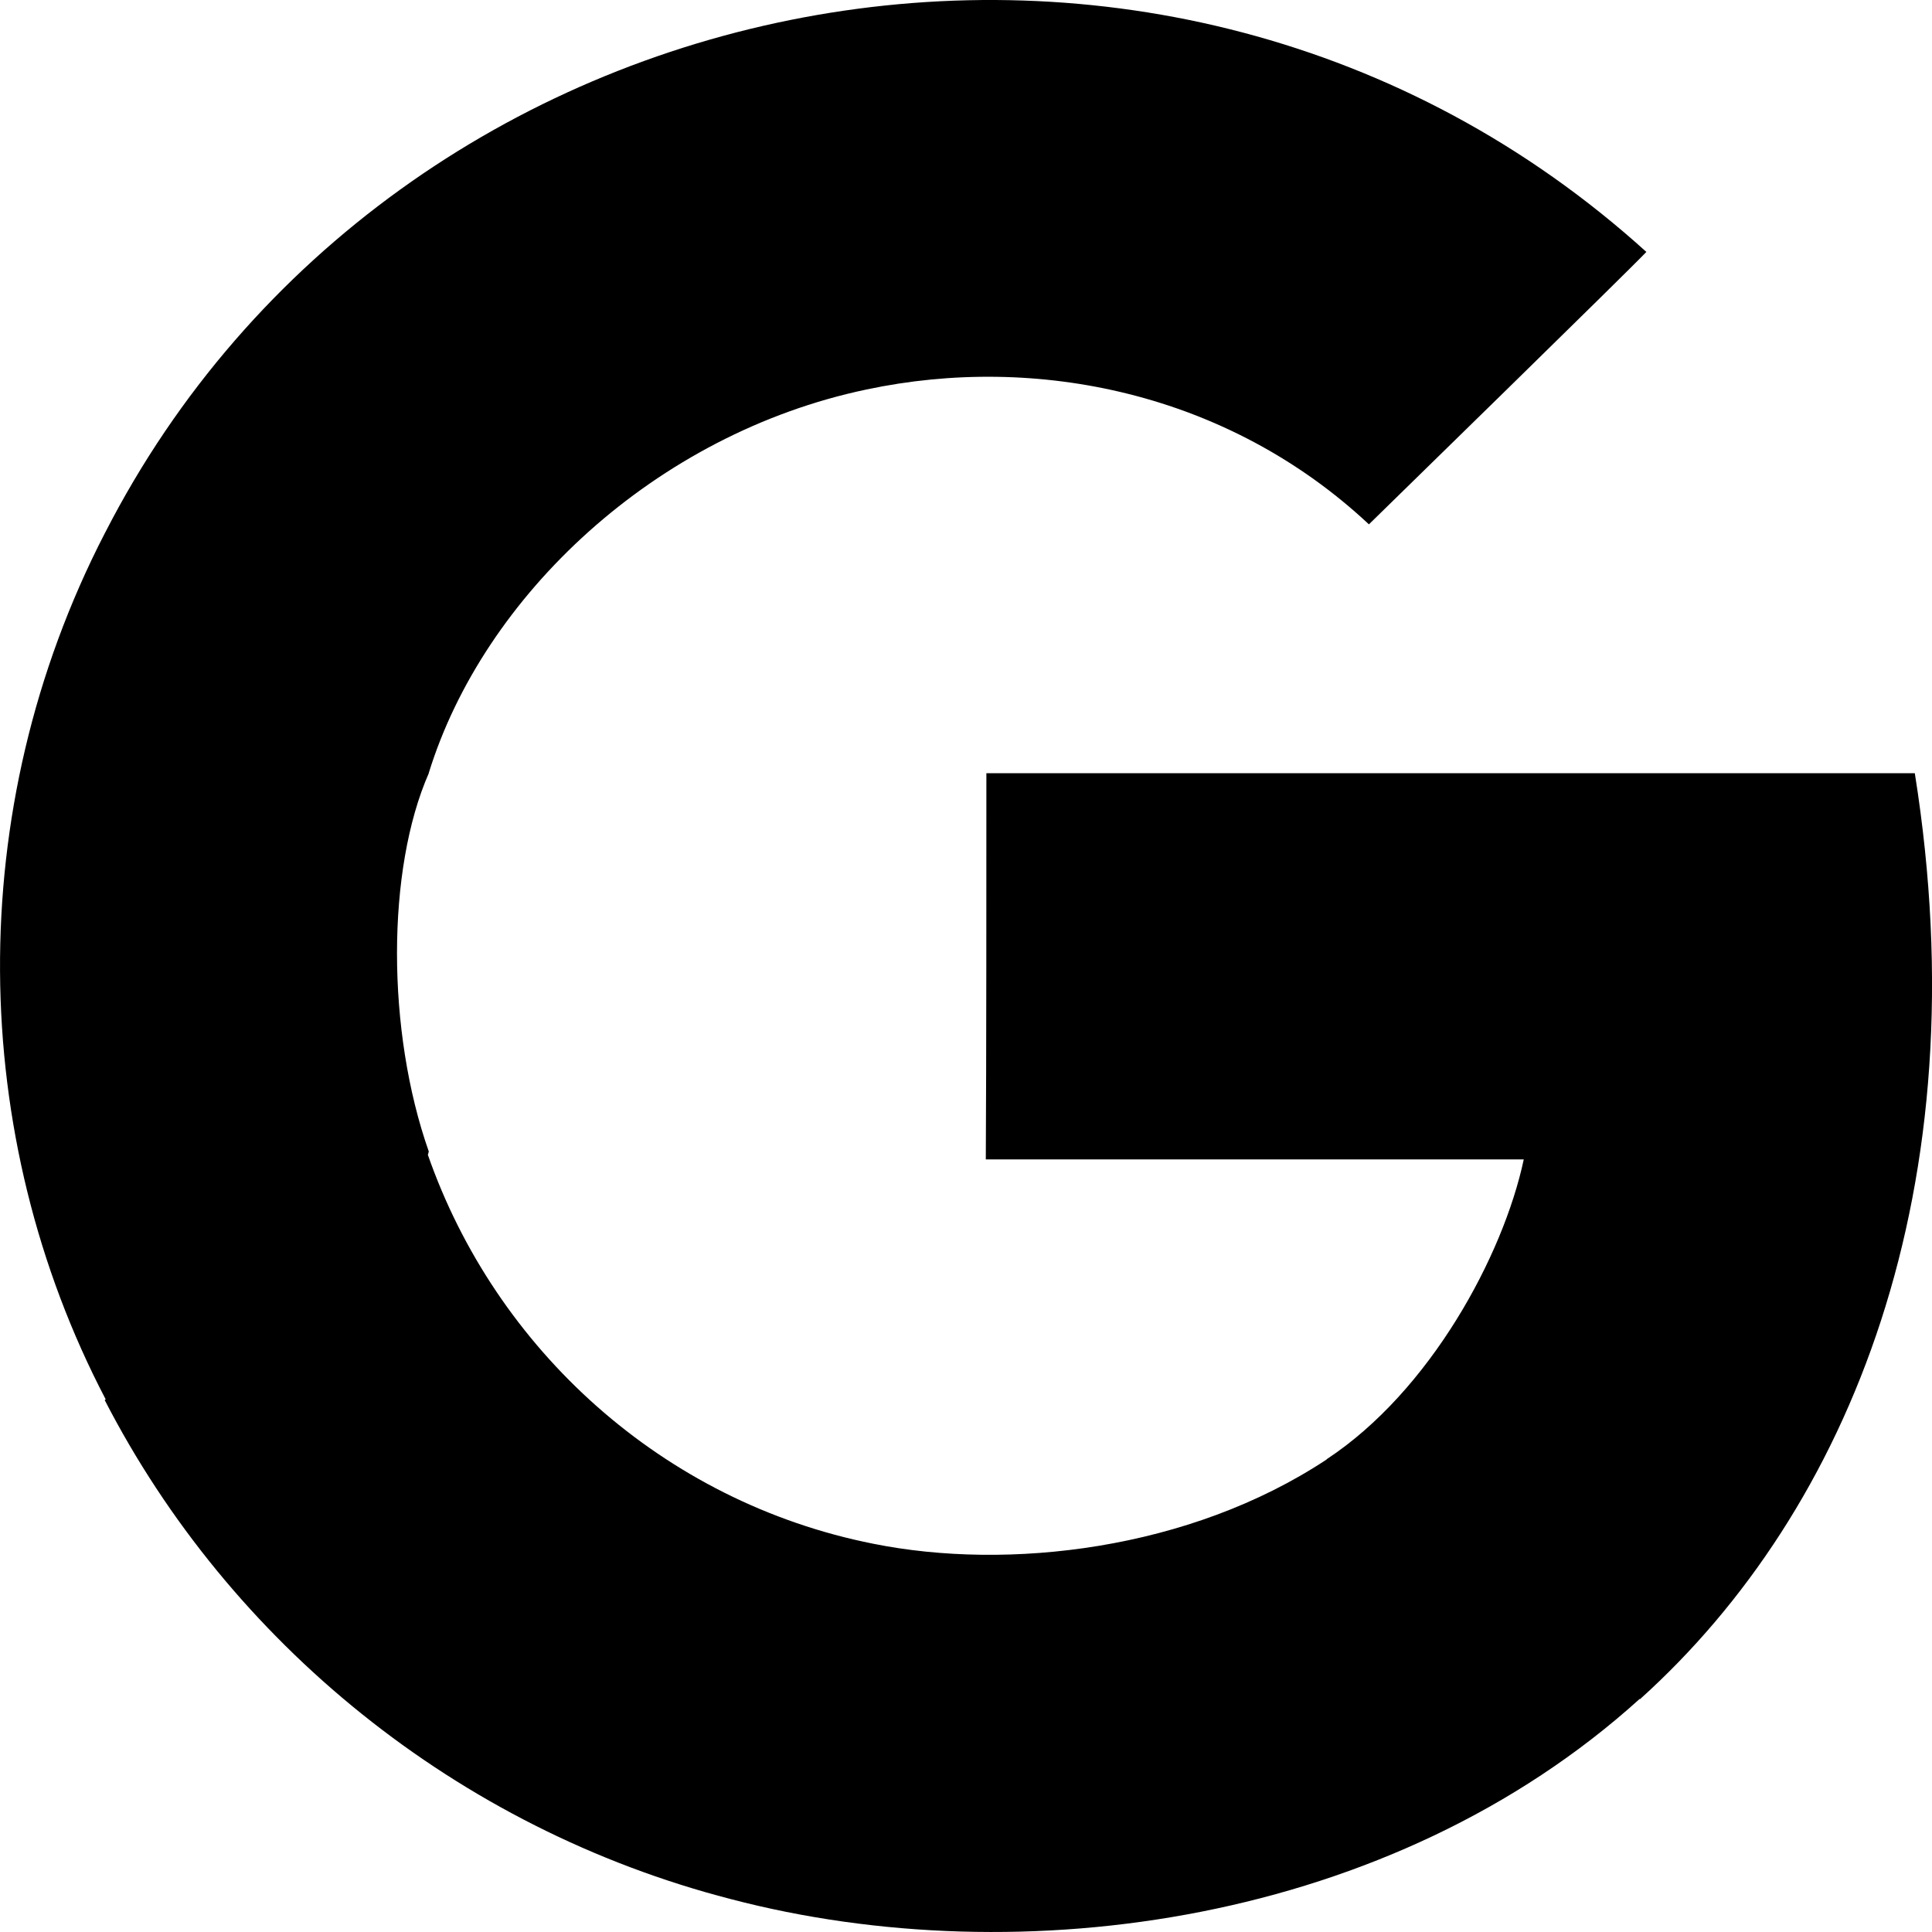
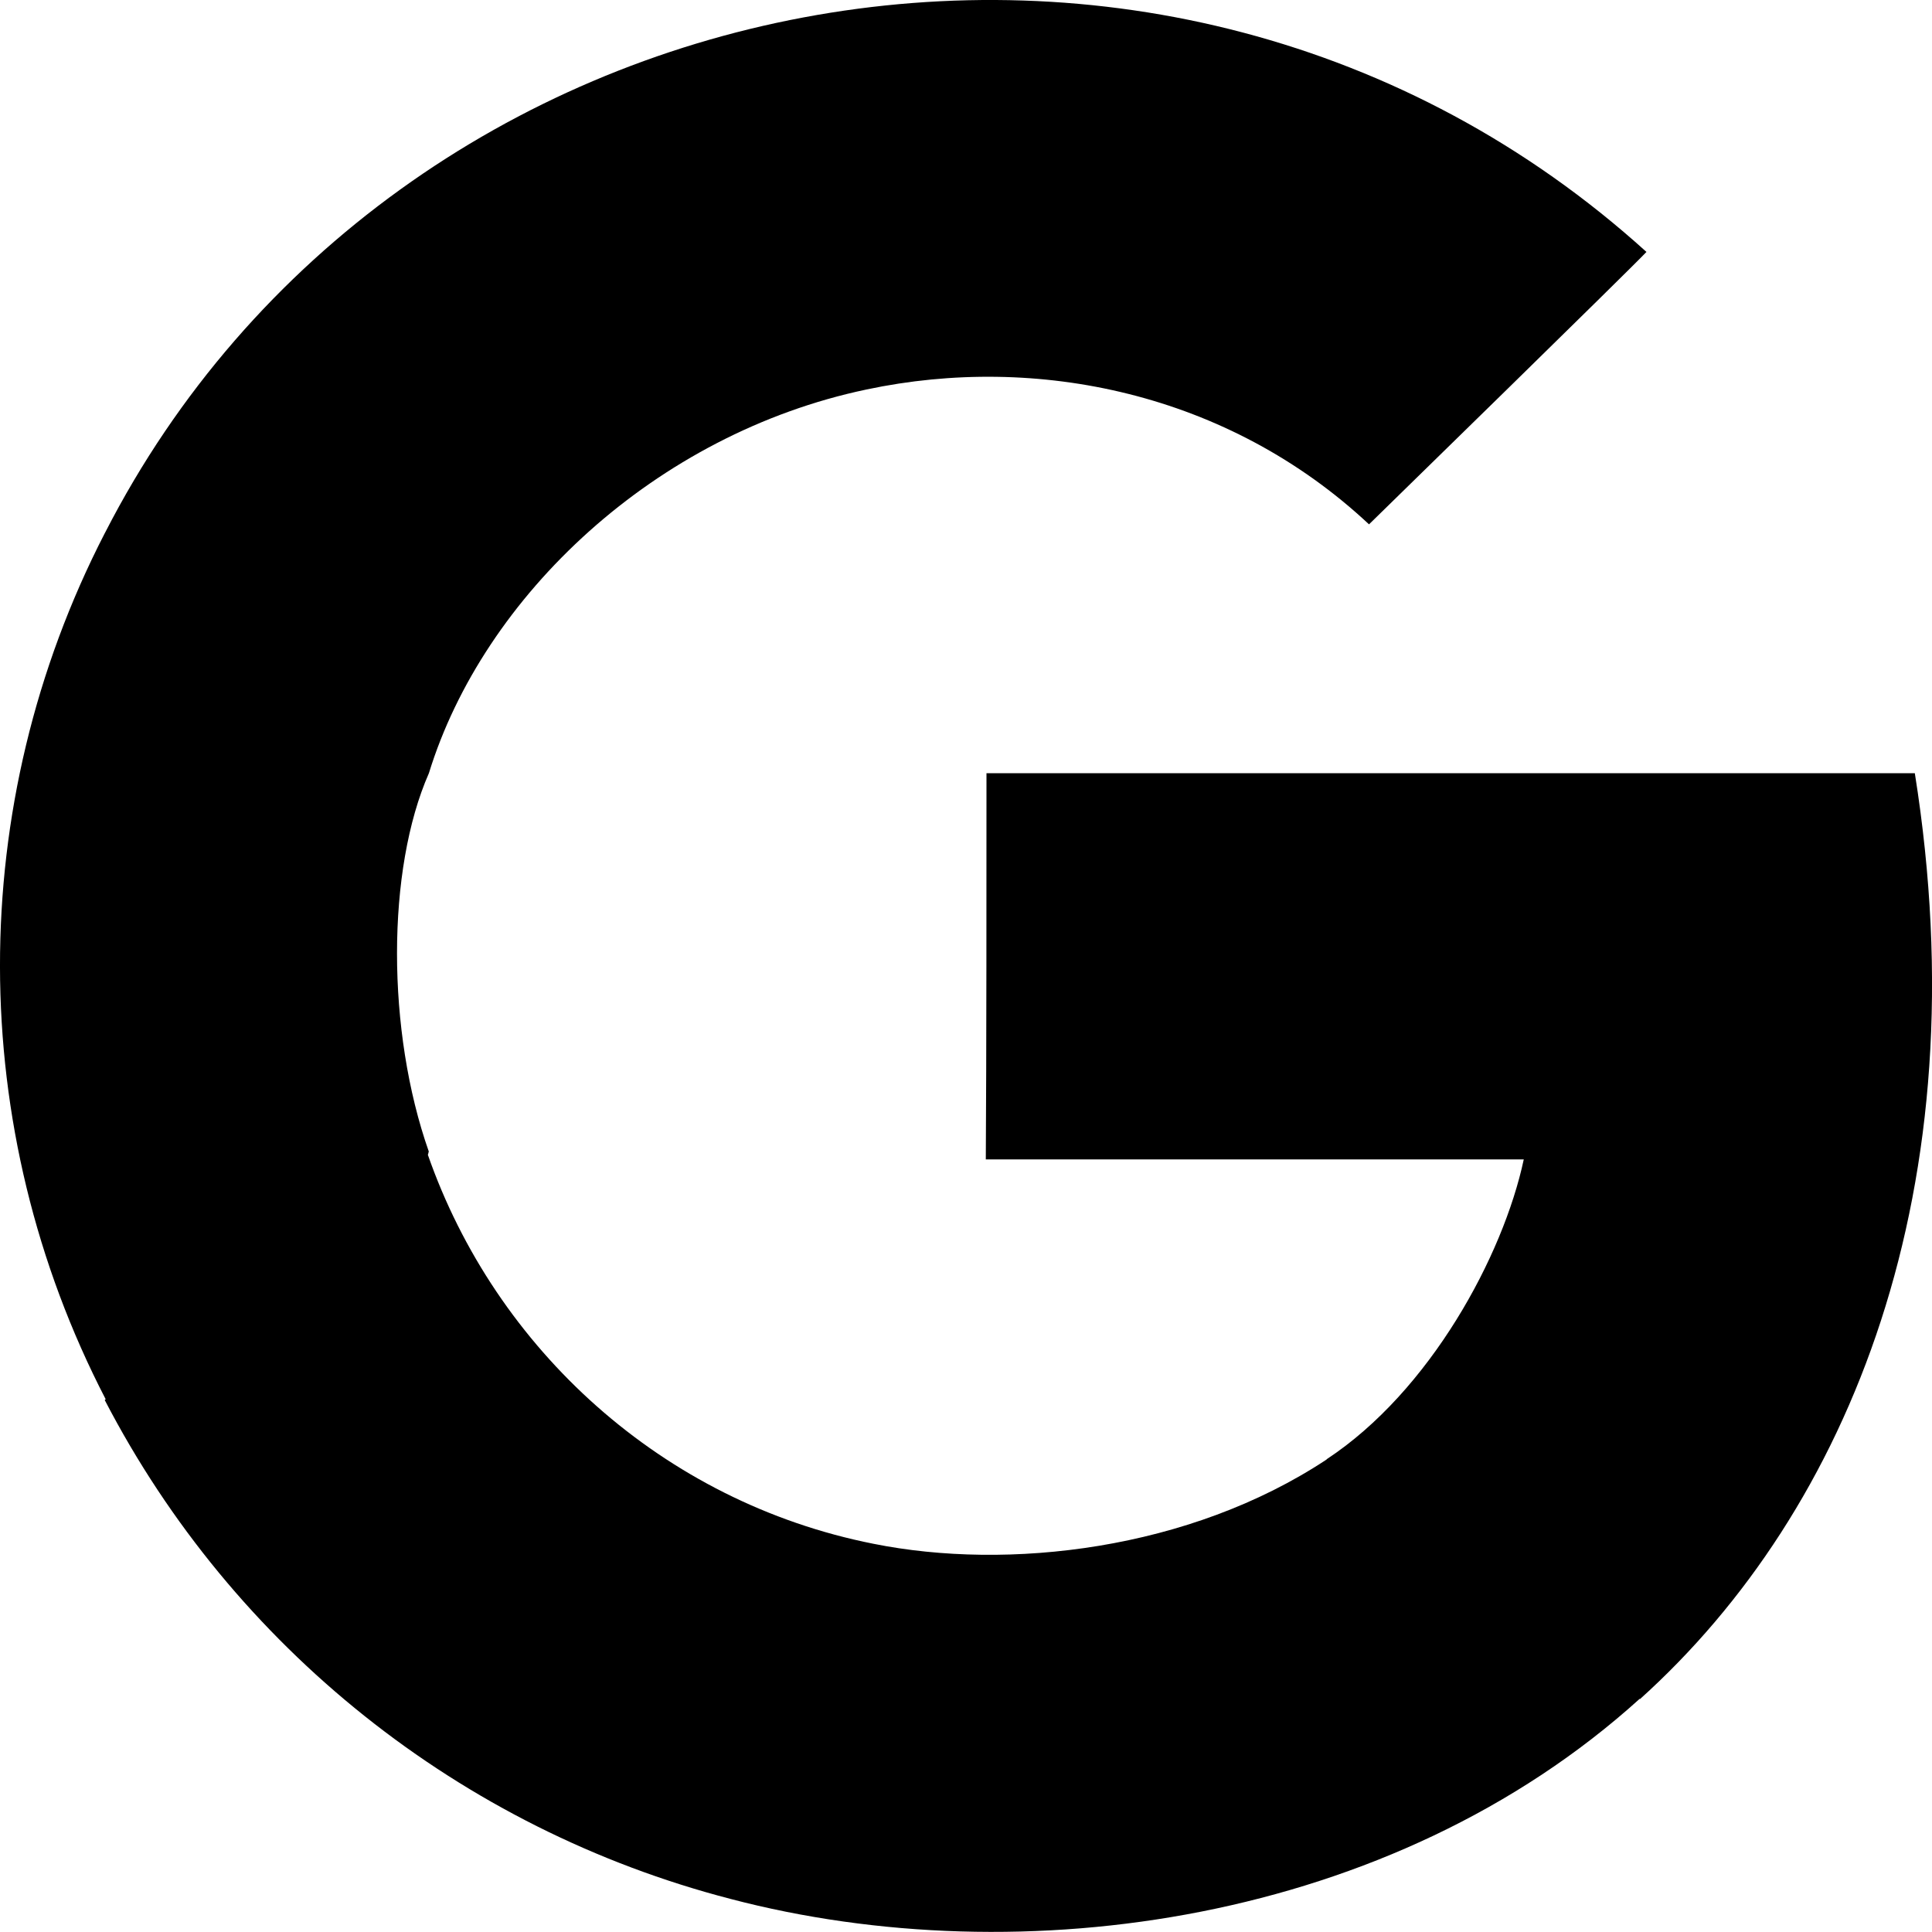
- <svg xmlns="http://www.w3.org/2000/svg" width="800px" height="800px" viewBox="0 0 20 20" version="1.1">
-   <defs>
- 
- </defs>
-   <g id="Page-1" stroke="none" stroke-width="1" fill="none" fill-rule="evenodd">
-     <g id="Dribbble-Light-Preview" transform="translate(-300, -7399)" fill="#000000">
-       <g id="icons" transform="translate(56, 160)">
-         <path d="M263.822,7247.004 L254.211,7247.004 C254.211,7248.003 254.211,7250.002 254.205,7251.002 L259.774,7251.002 C259.561,7252.001 258.804,7253.4 257.735,7254.105 C257.734,7254.104 257.733,7254.111 257.731,7254.11 C256.31,7255.048 254.434,7255.261 253.041,7254.981 C250.858,7254.548 249.13,7252.965 248.429,7250.954 C248.433,7250.951 248.436,7250.923 248.439,7250.921 C248,7249.673 248,7248.003 248.439,7247.004 L248.438,7247.004 C249.004,7245.167 250.784,7243.491 252.97,7243.032 C254.728,7242.659 256.712,7243.063 258.171,7244.428 C258.365,7244.238 260.856,7241.806 261.043,7241.608 C256.058,7237.093 248.077,7238.682 245.09,7244.511 L245.089,7244.511 C245.089,7244.511 245.09,7244.511 245.084,7244.522 L245.084,7244.522 C243.607,7247.386 243.668,7250.76 245.094,7253.486 C245.09,7253.489 245.087,7253.491 245.084,7253.494 C246.377,7256.003 248.729,7257.927 251.564,7258.659 C254.575,7259.449 258.407,7258.909 260.974,7256.587 C260.975,7256.588 260.976,7256.589 260.977,7256.59 C263.152,7254.632 264.506,7251.294 263.822,7247.004" id="google-[#178]">
- 
- </path>
-       </g>
-     </g>
-   </g>
+ <svg xmlns="http://www.w3.org/2000/svg" width="800" height="800" viewBox="0 0 20 20">
+   <path d="M19.822 8.004h-9.61c0 1 0 2.998-.007 3.998h5.569c-.213.999-.97 2.398-2.039 3.103-.001-.001-.002.006-.004.005-1.421.938-3.297 1.151-4.69.871-2.183-.433-3.91-2.016-4.612-4.027.004-.003.007-.031.01-.033C4 10.673 4 9.003 4.44 8.004c.565-1.837 2.345-3.513 4.53-3.972 1.759-.373 3.743.031 5.202 1.396.194-.19 2.685-2.622 2.872-2.82C12.058-1.907 4.077-.318 1.09 5.51l-.006.011a9.767 9.767 0 0 0 .01 8.964l-.01.008a10.18 10.18 0 0 0 6.48 5.165c3.01.79 6.843.25 9.41-2.072l.003.003c2.175-1.958 3.529-5.296 2.845-9.586" fill-rule="evenodd" />
</svg>
